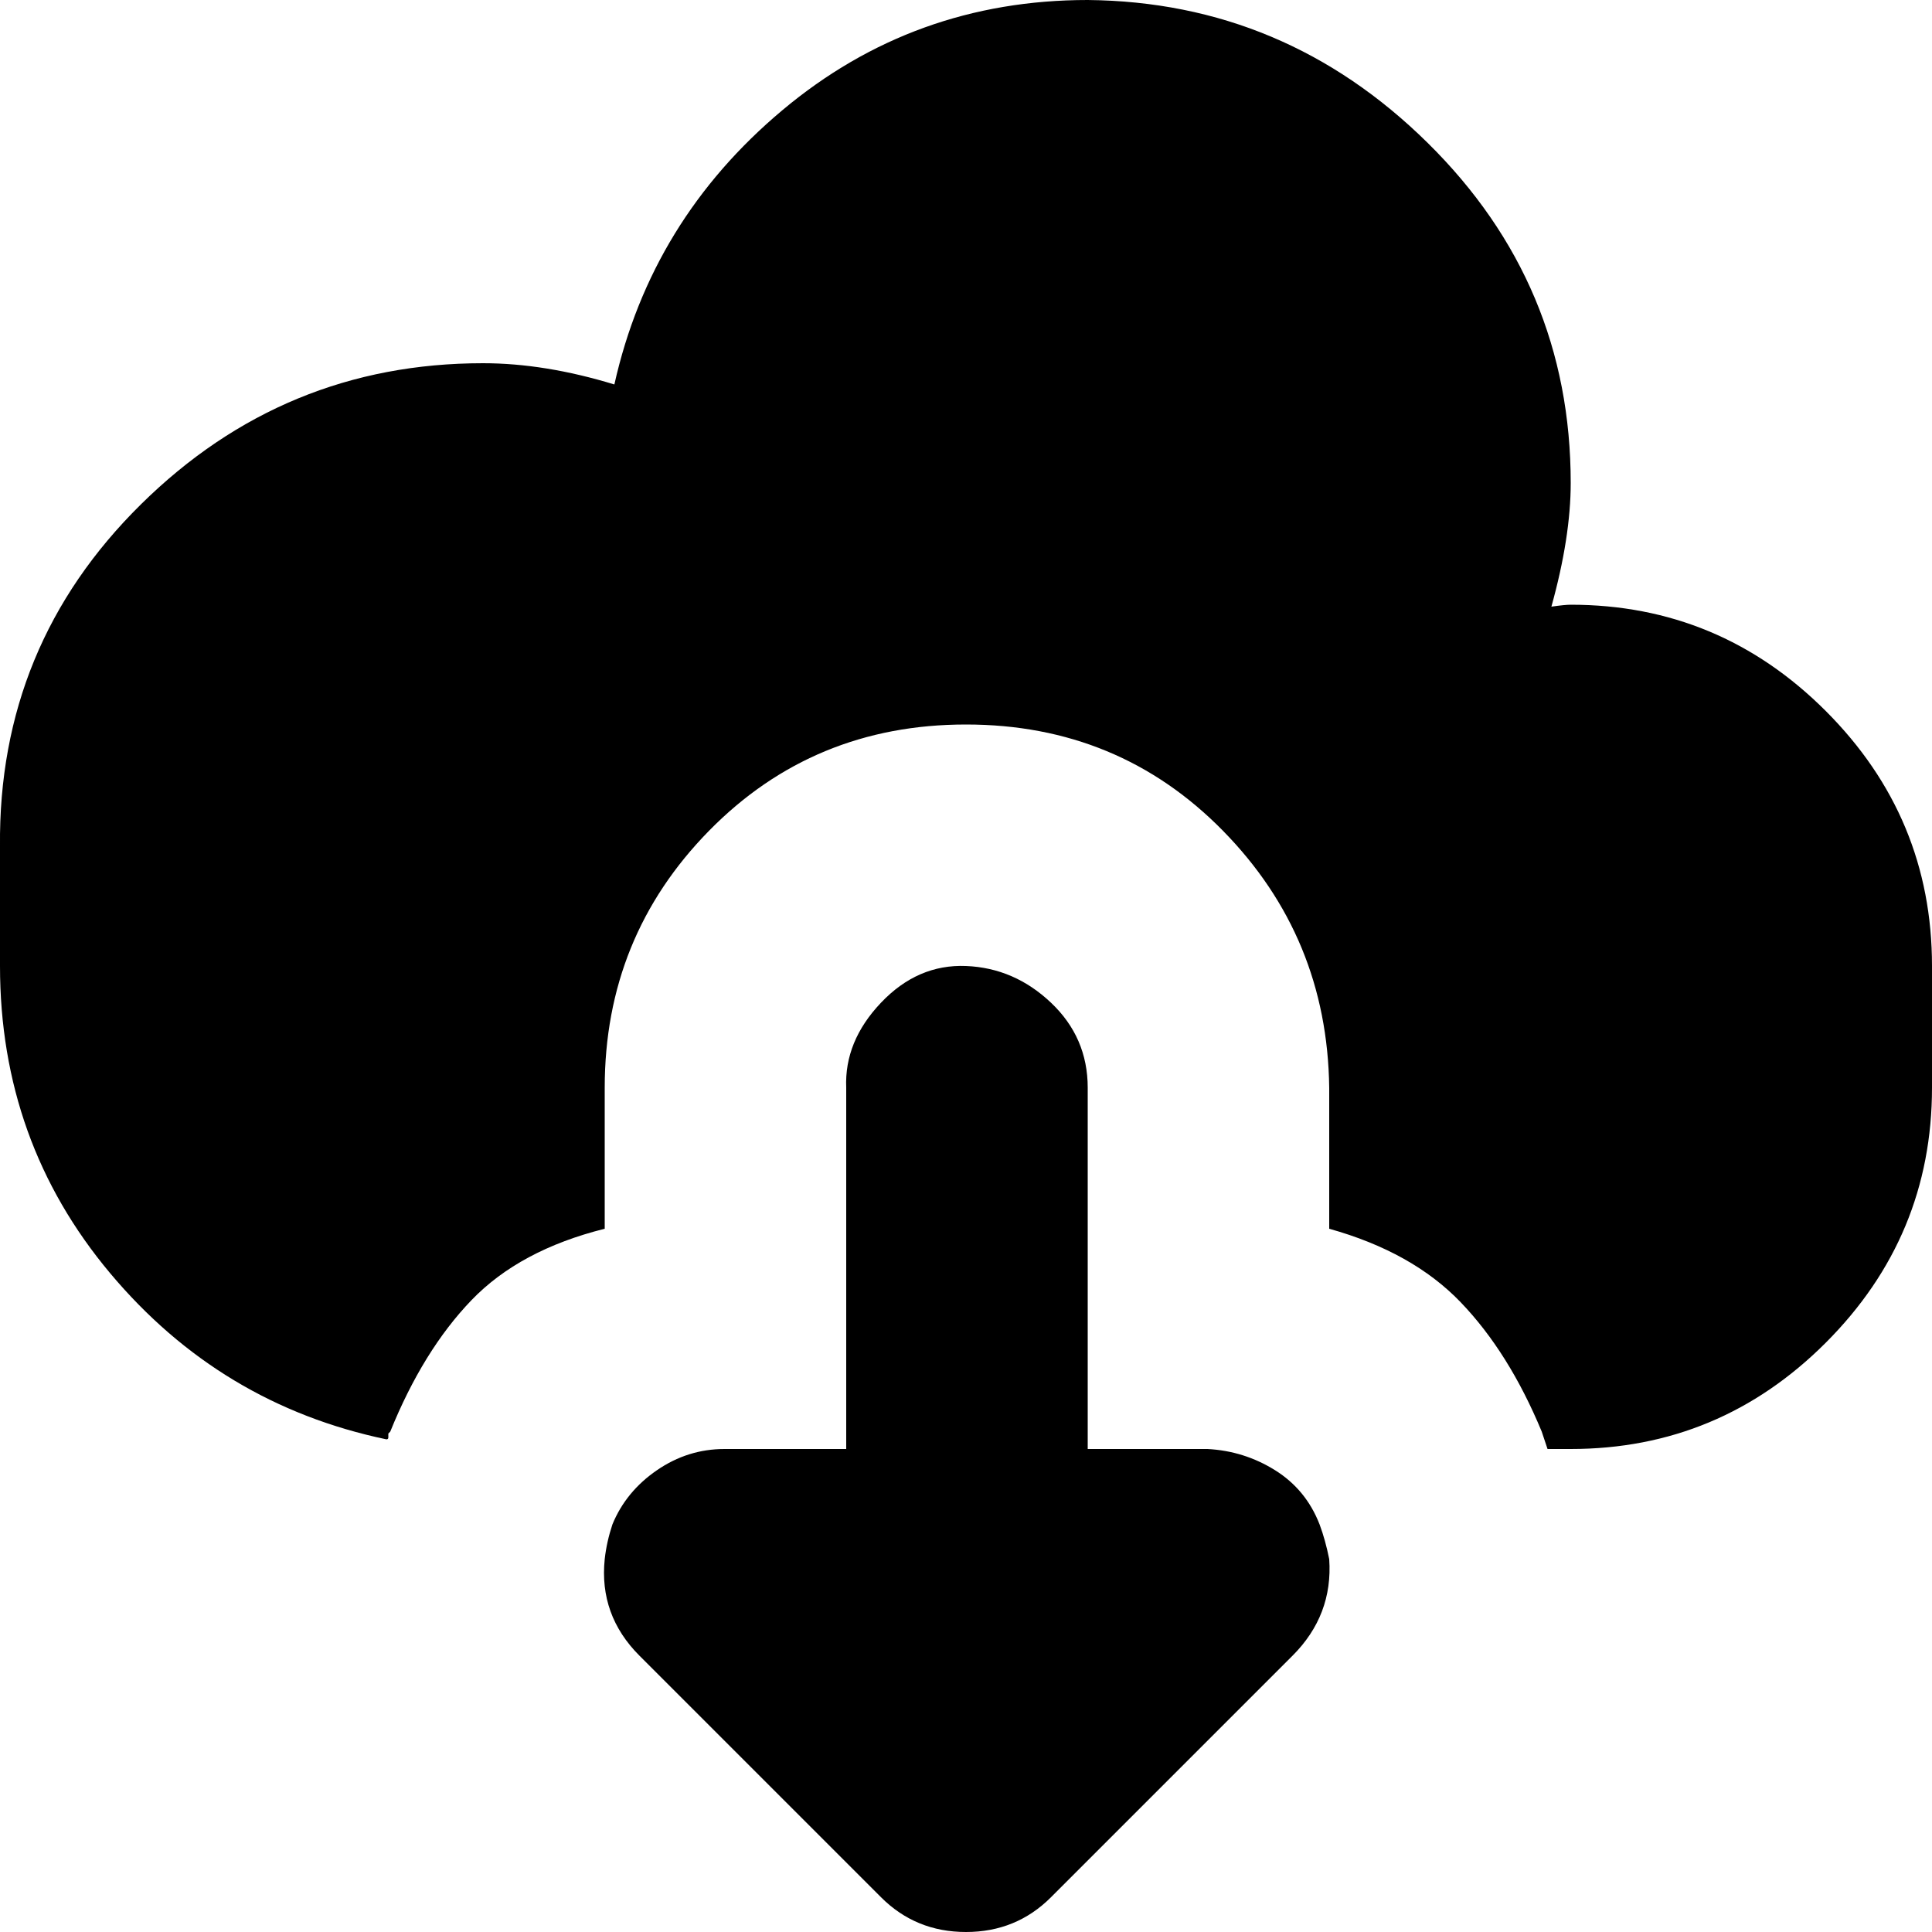
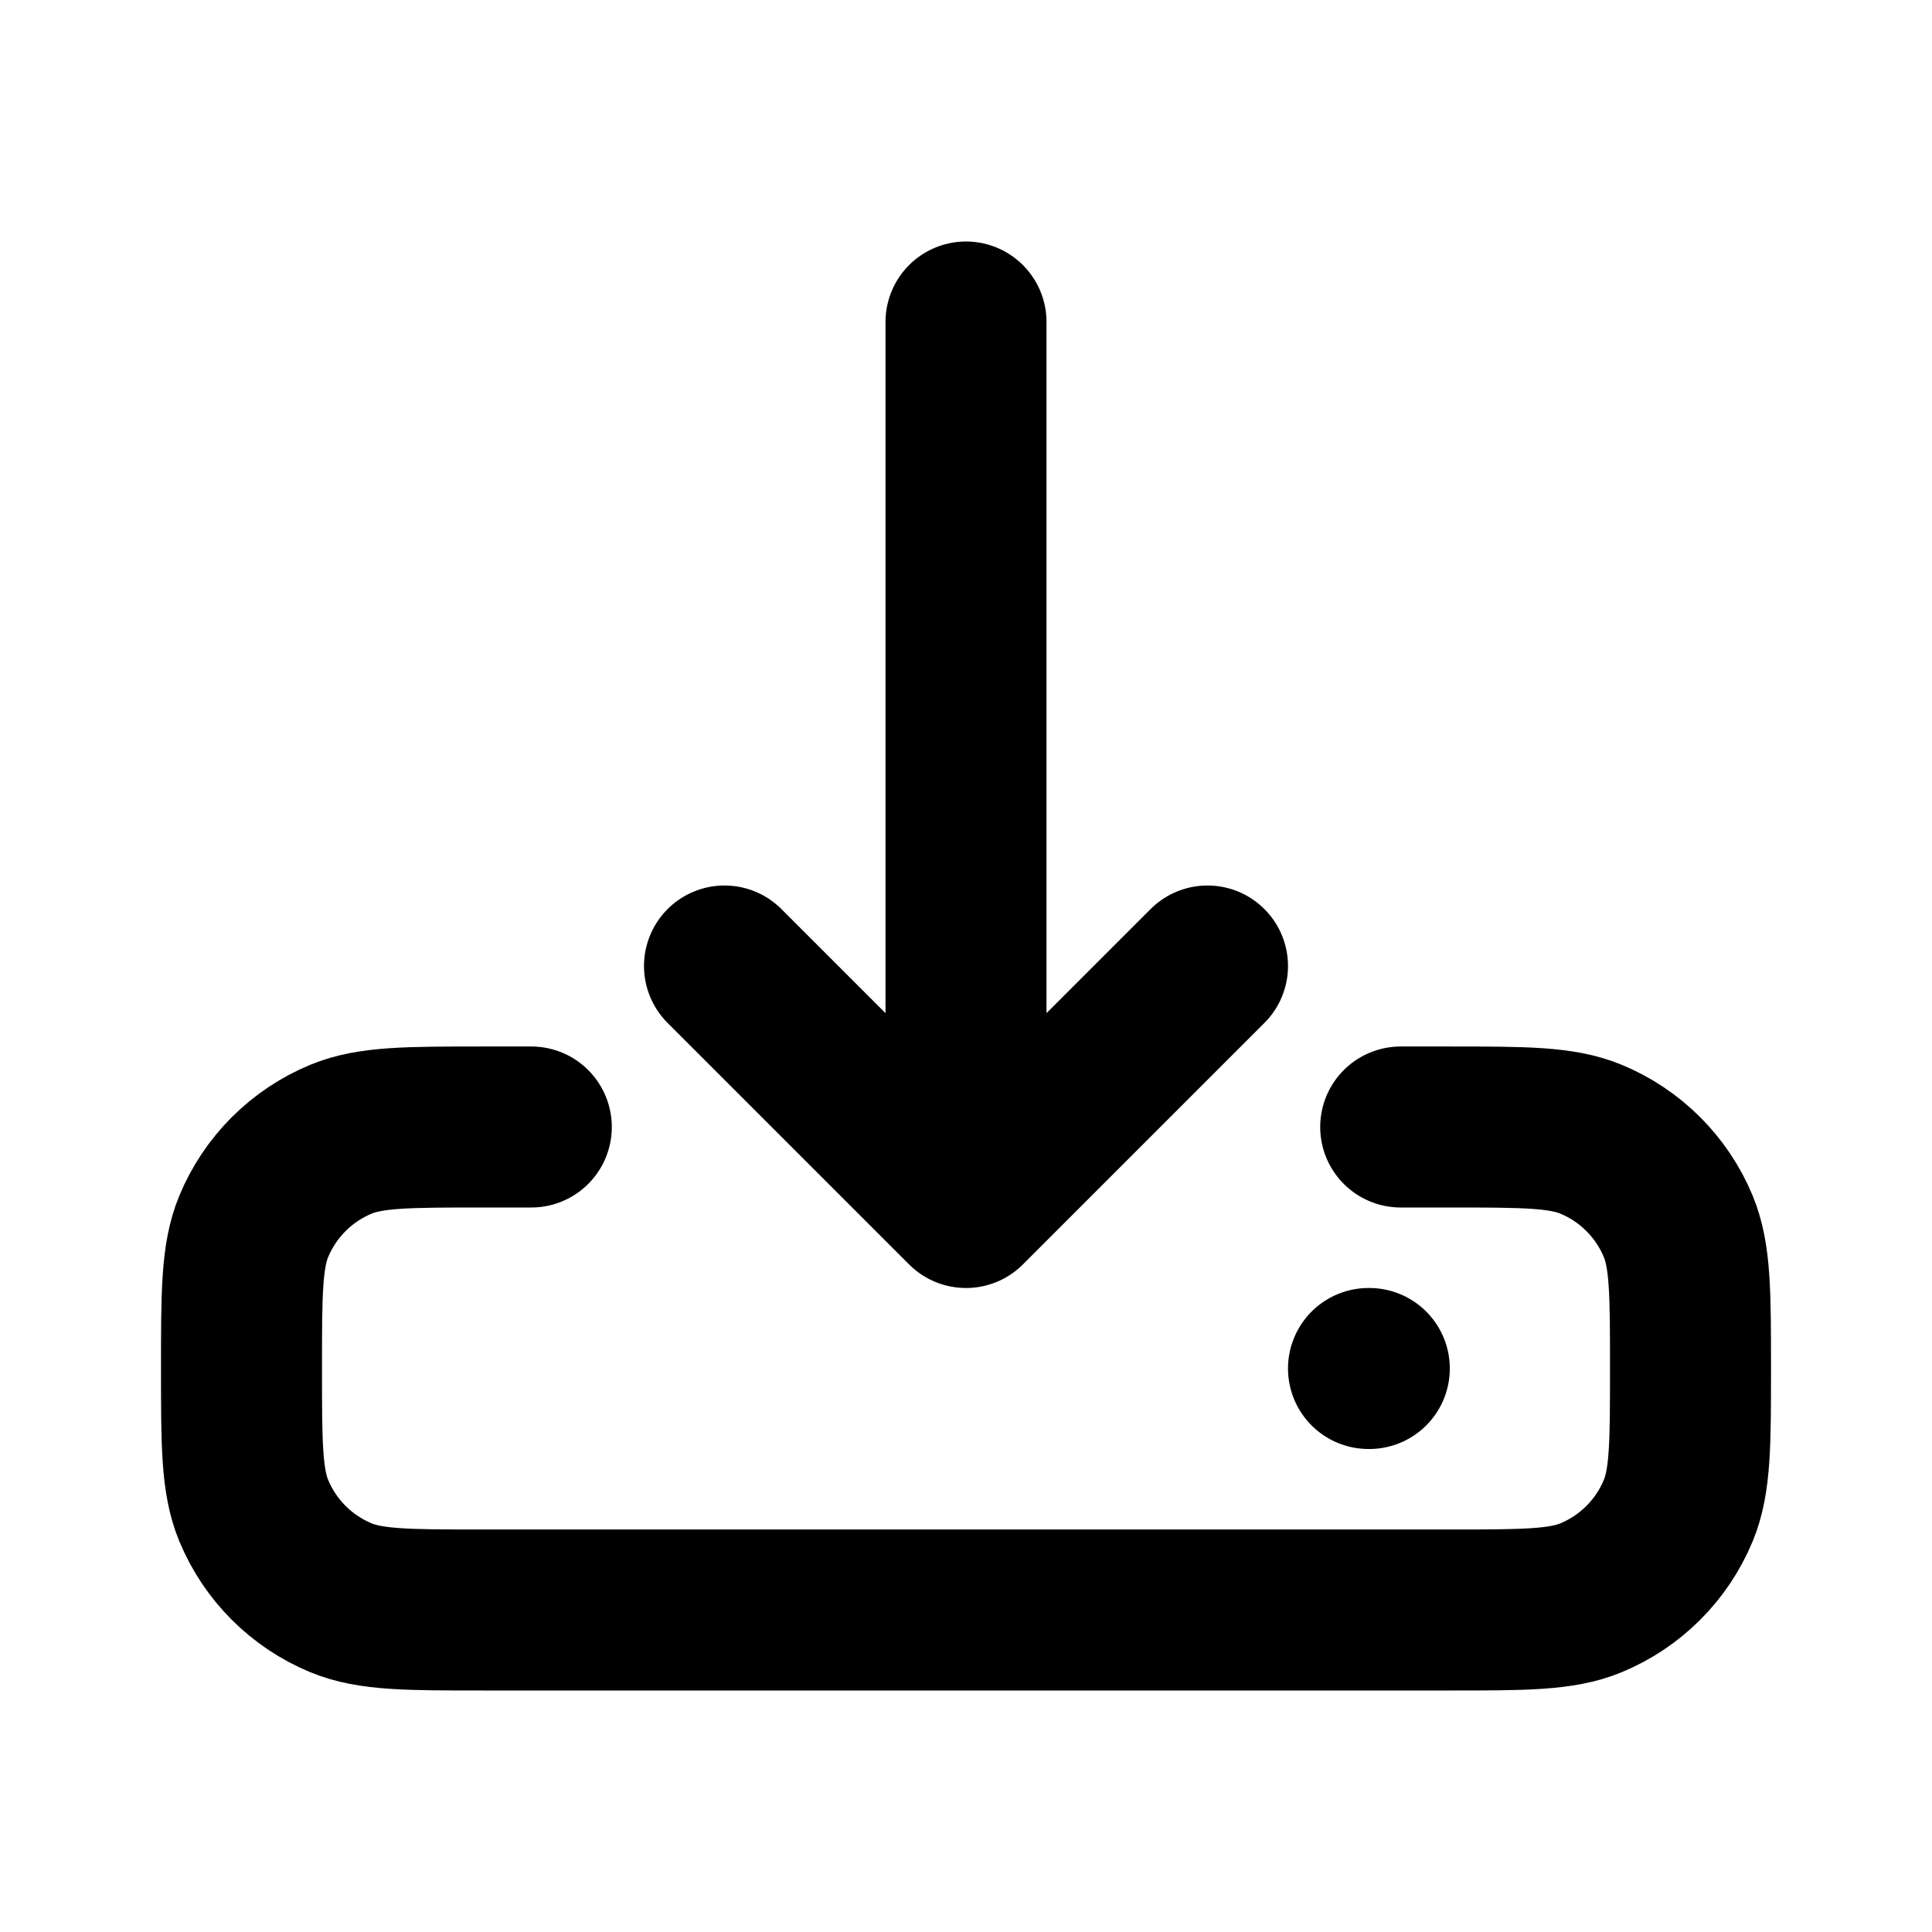
- <svg xmlns="http://www.w3.org/2000/svg" fill="#000000" width="800px" height="800px" viewBox="0 0 32 32" version="1.1">
-   <path d="M0 16q0 2.912 1.824 5.088t4.576 2.752q0.032 0 0.032-0.032v-0.064t0.032-0.032q0.544-1.344 1.344-2.176t2.208-1.184v-2.336q0-2.496 1.728-4.256t4.256-1.76 4.256 1.76 1.76 4.256v2.336q1.376 0.384 2.176 1.216t1.344 2.144l0.096 0.288h0.384q2.464 0 4.224-1.76t1.76-4.224v-2.016q0-2.464-1.76-4.224t-4.224-1.76q-0.096 0-0.32 0.032 0.32-1.152 0.32-2.048 0-3.296-2.368-5.632t-5.632-2.368q-2.88 0-5.056 1.824t-2.784 4.544q-1.152-0.352-2.176-0.352-3.296 0-5.664 2.336t-2.336 5.664v1.984zM10.016 25.824q-0.096 0.928 0.576 1.6l4 4q0.576 0.576 1.408 0.576t1.408-0.576l4-4q0.672-0.672 0.608-1.6-0.064-0.32-0.16-0.576-0.224-0.576-0.736-0.896t-1.12-0.352h-1.984v-5.984q0-0.832-0.608-1.408t-1.408-0.608-1.408 0.608-0.576 1.408v5.984h-2.016q-0.608 0-1.12 0.352t-0.736 0.896q-0.096 0.288-0.128 0.576z" />
+ <svg xmlns="http://www.w3.org/2000/svg" width="800px" height="800px" viewBox="0 0 24 24" fill="none">
+   <path d="M17 17H17.01M17.4 14H18C18.932 14 19.398 14 19.765 14.152C20.255 14.355 20.645 14.745 20.848 15.235C21 15.602 21 16.068 21 17C21 17.932 21 18.398 20.848 18.765C20.645 19.255 20.255 19.645 19.765 19.848C19.398 20 18.932 20 18 20H6C5.068 20 4.602 20 4.235 19.848C3.745 19.645 3.355 19.255 3.152 18.765C3 18.398 3 17.932 3 17C3 16.068 3 15.602 3.152 15.235C3.355 14.745 3.745 14.355 4.235 14.152C4.602 14 5.068 14 6 14H6.6M12 15V4M12 15L9 12M12 15L15 12" stroke="#000000" stroke-width="2" stroke-linecap="round" stroke-linejoin="round" />
</svg>
